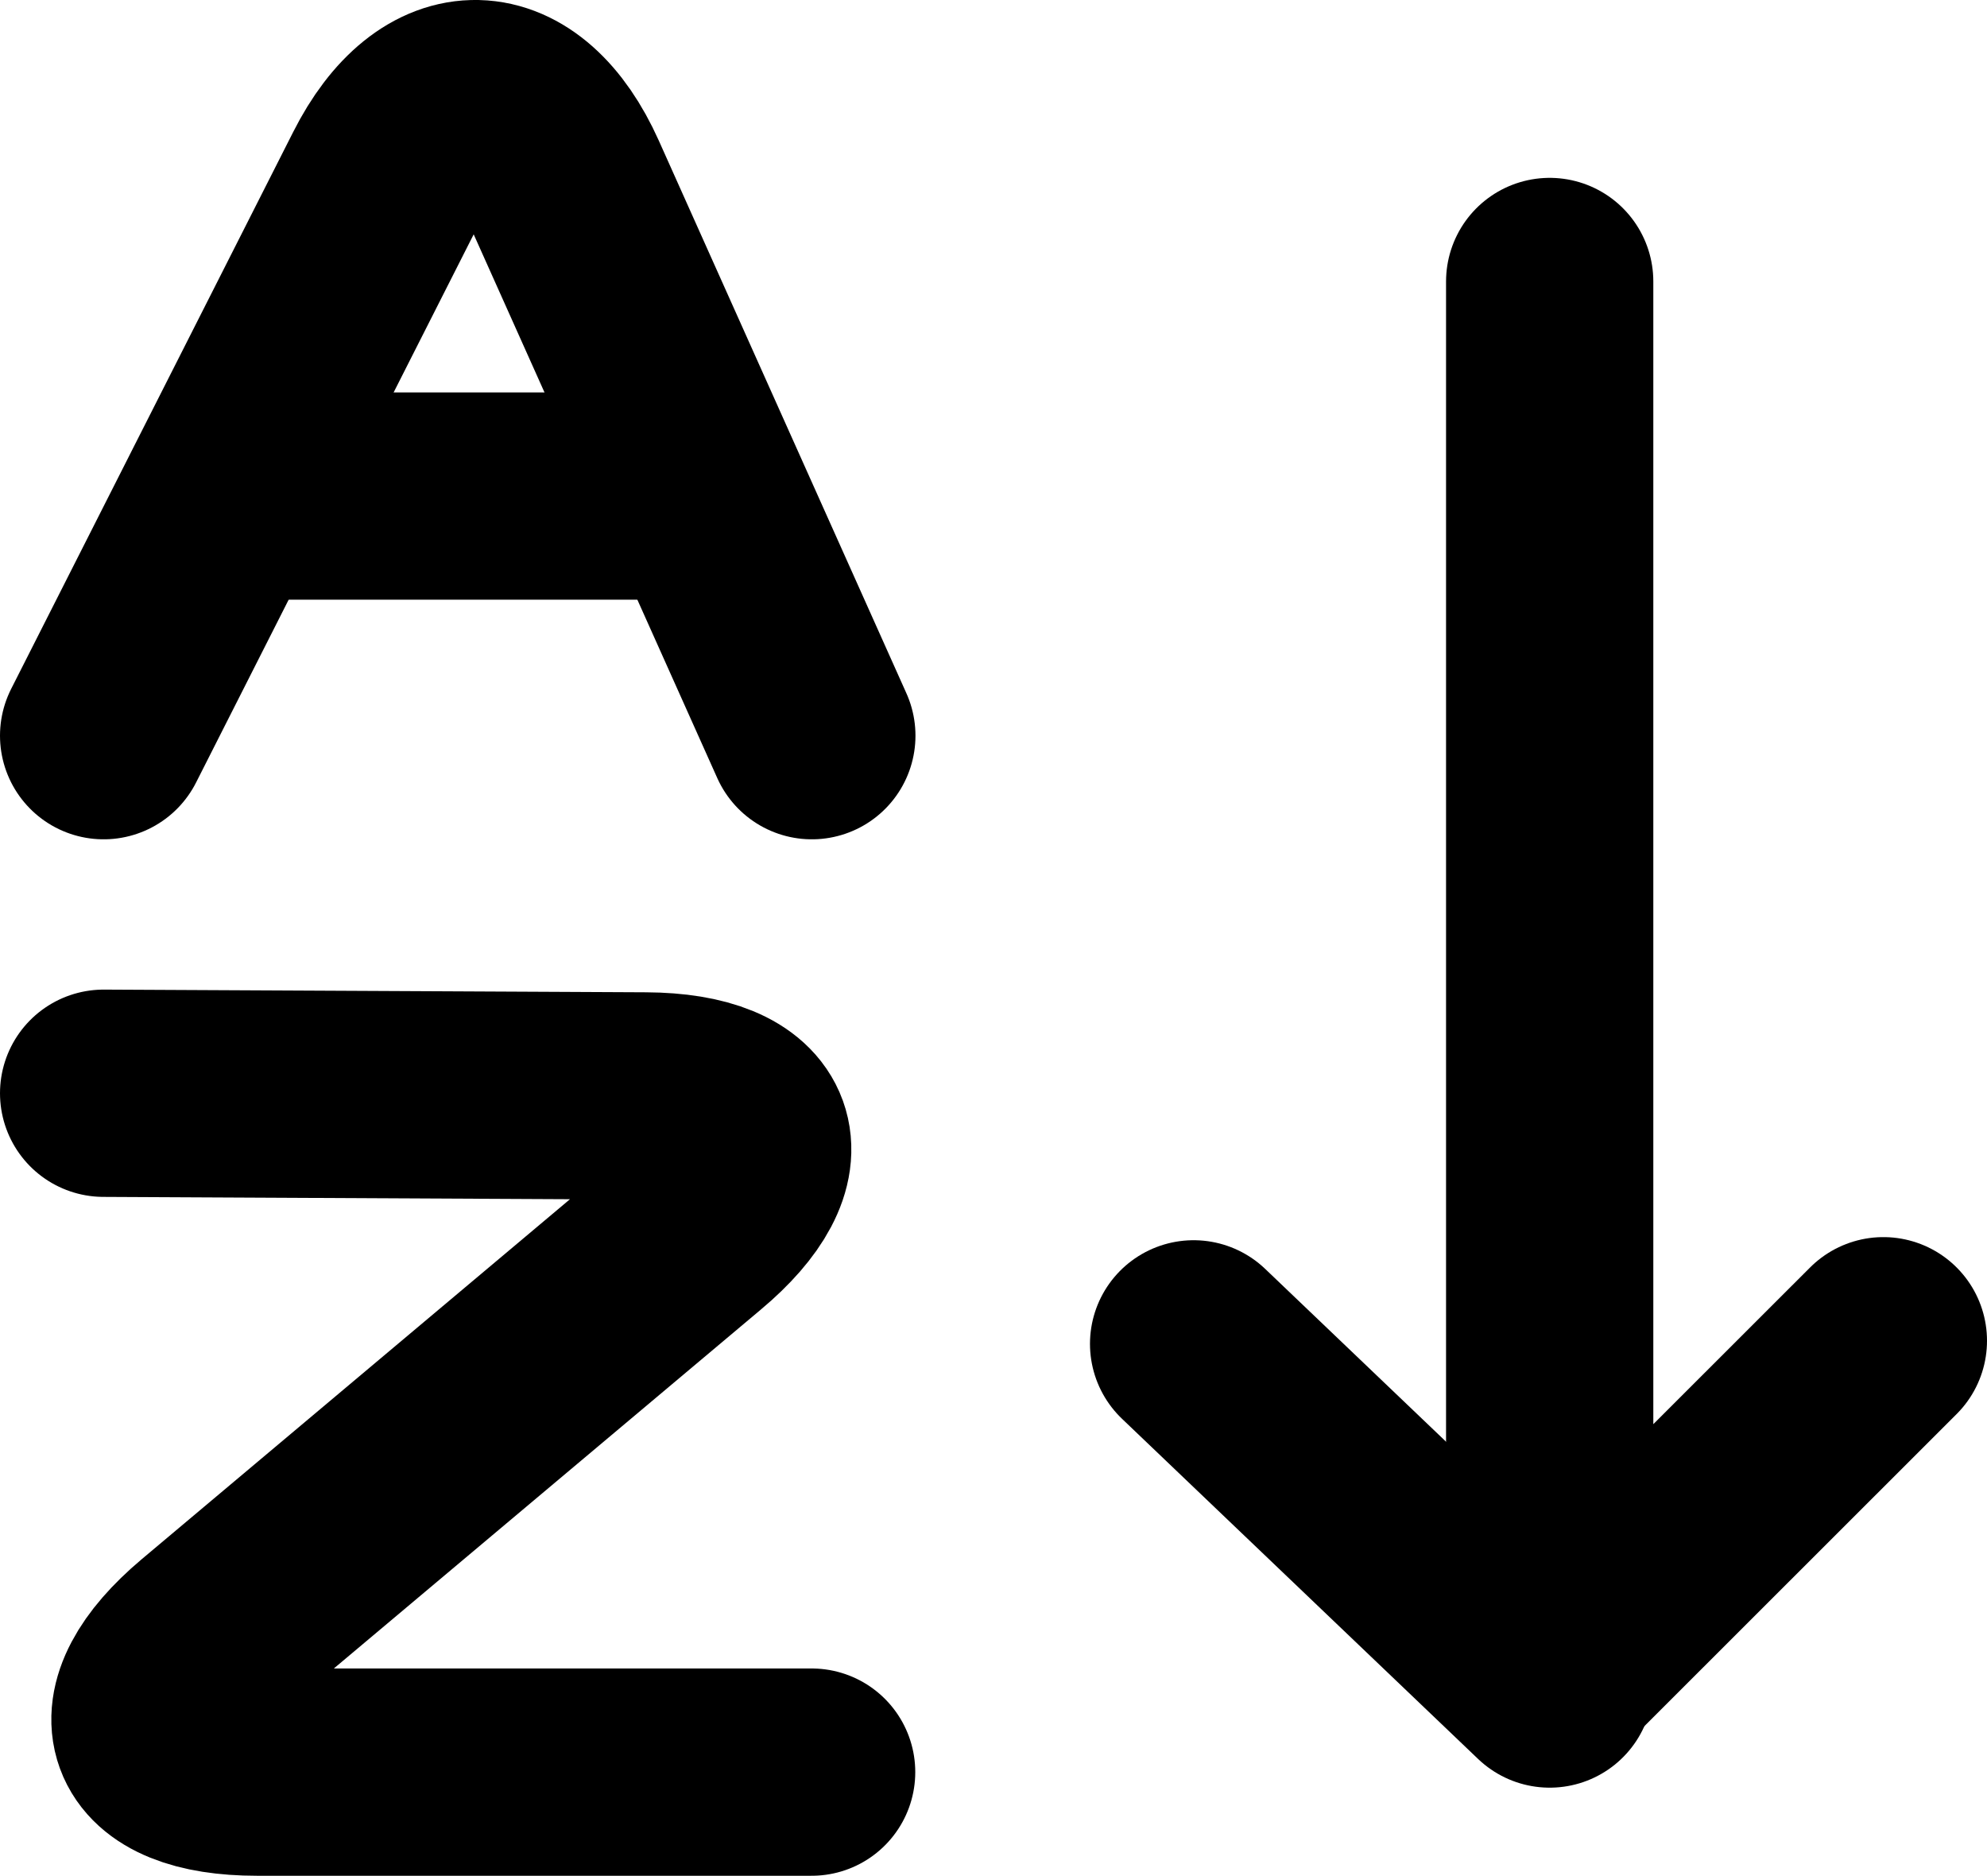
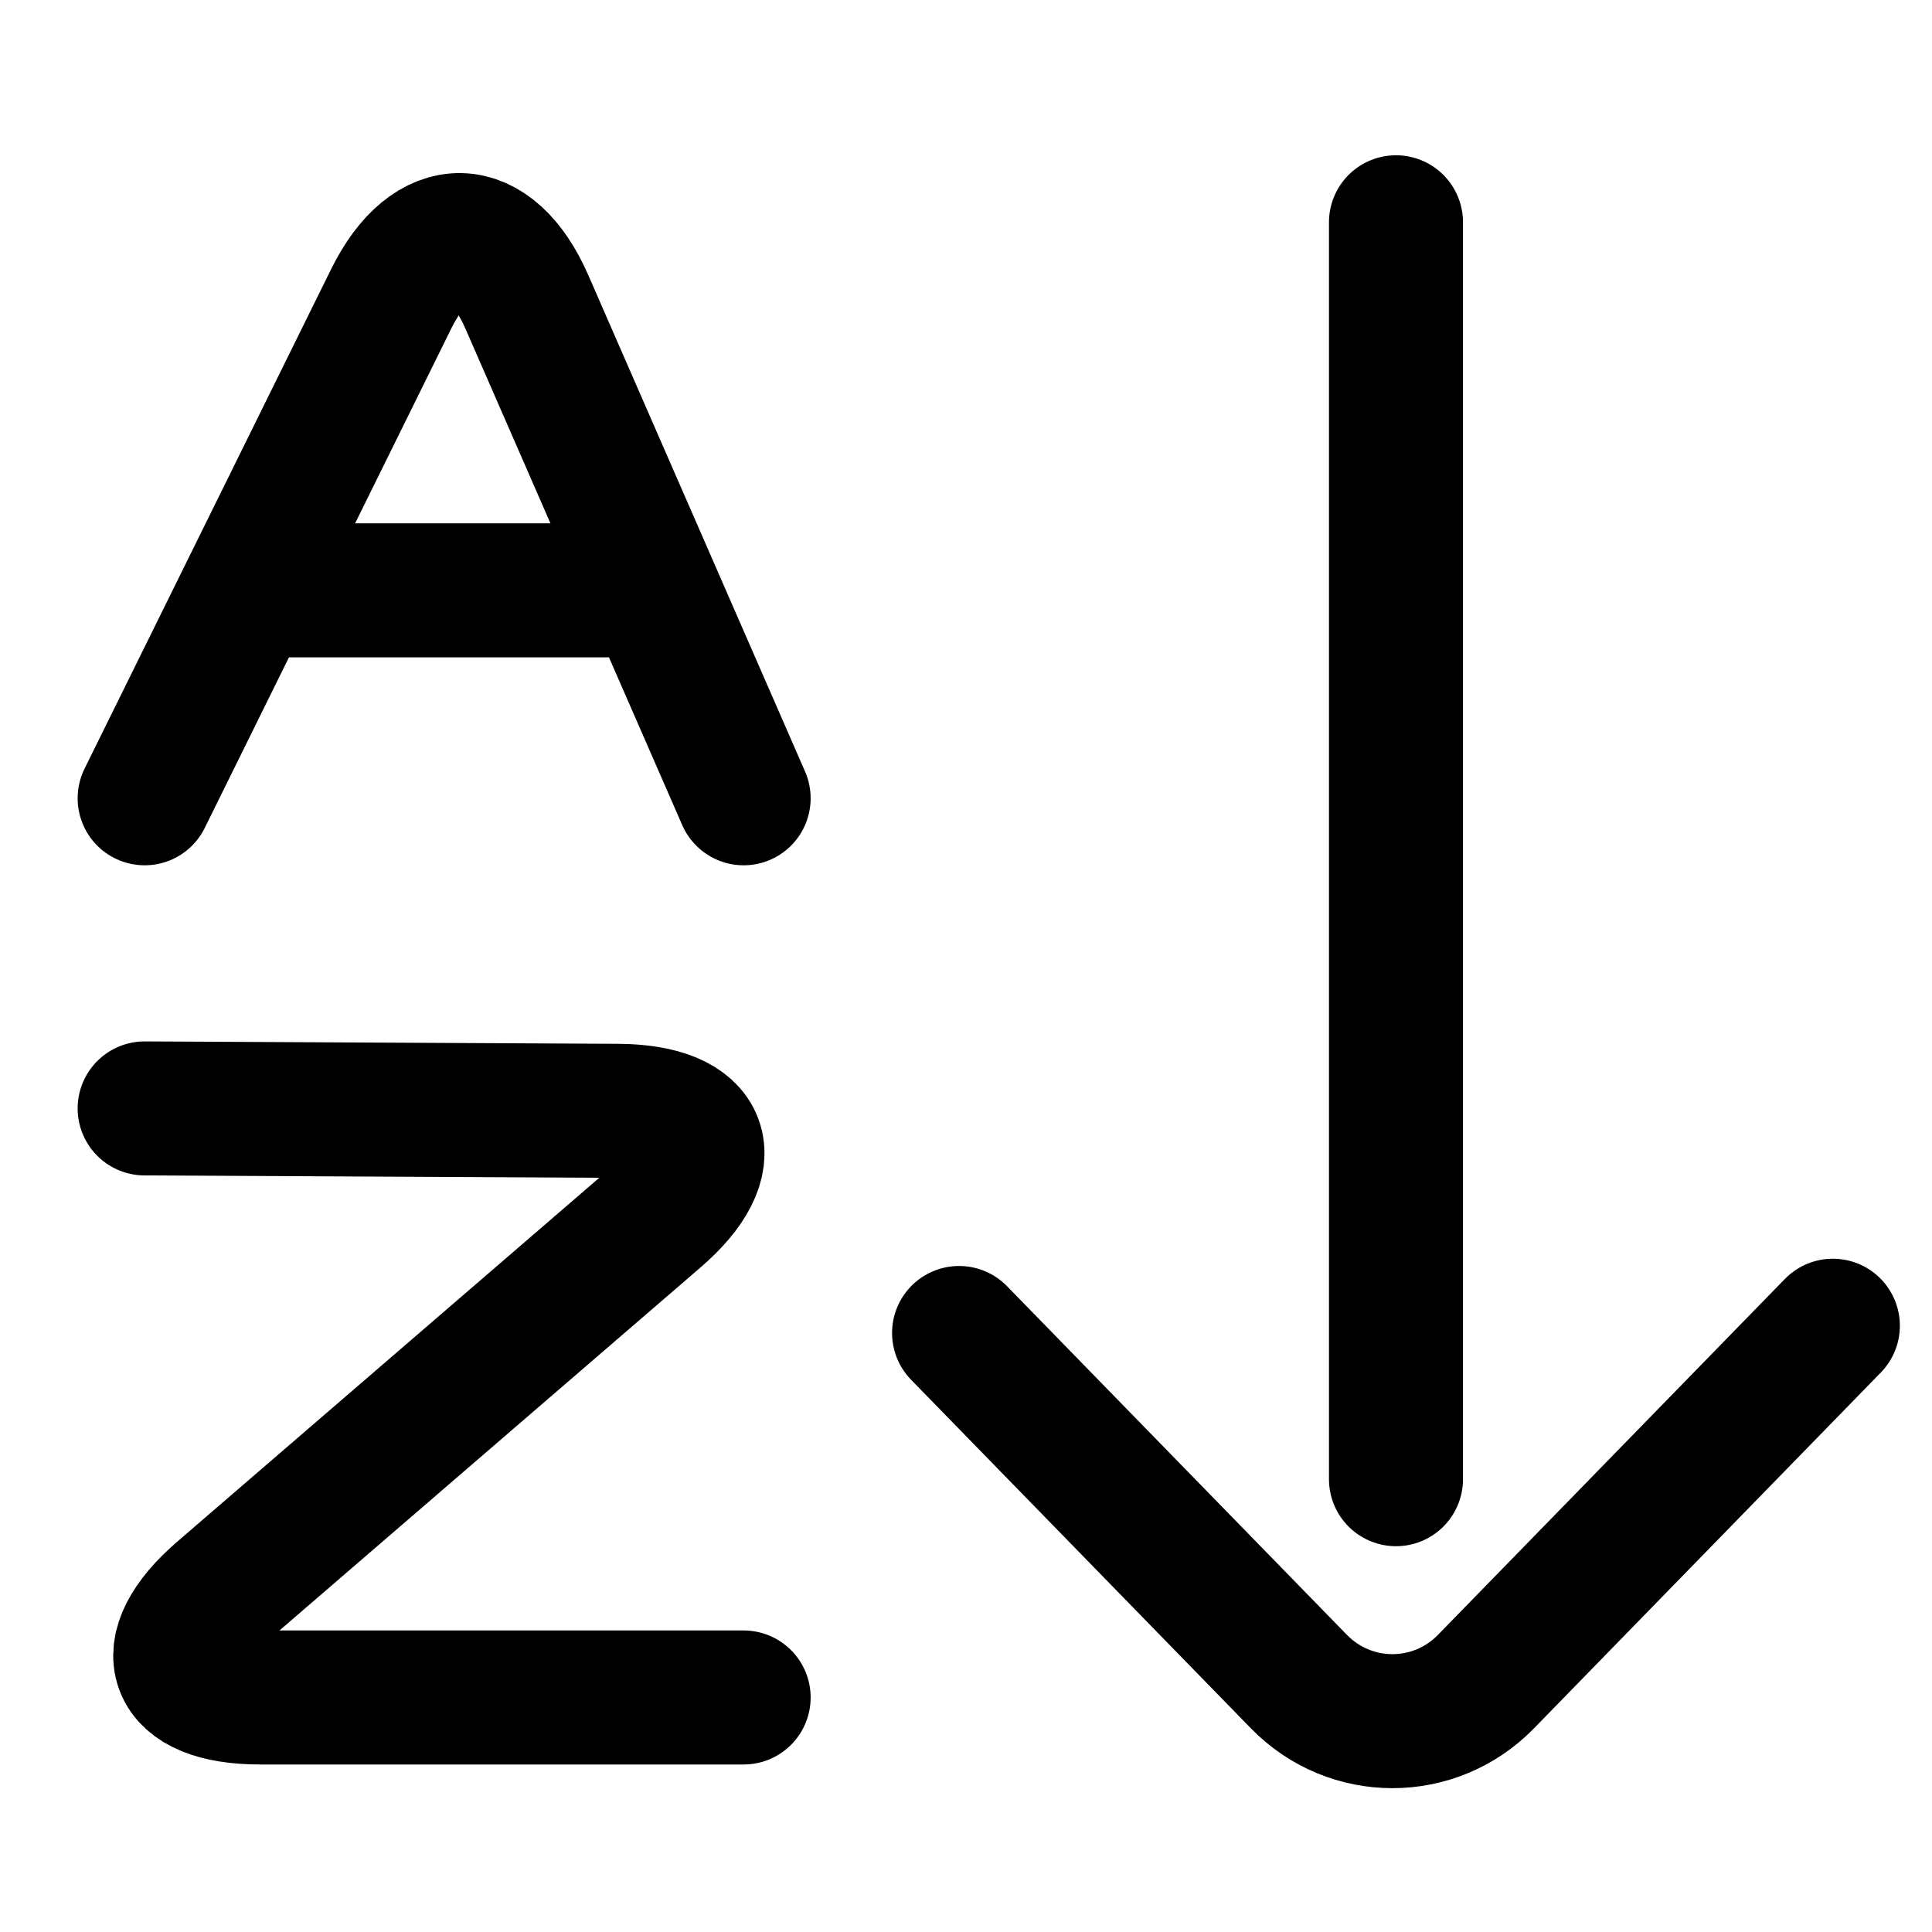
- <svg xmlns="http://www.w3.org/2000/svg" version="1.1" id="Layer_1" x="0px" y="0px" width="9.587px" height="9.049px" viewBox="0 0 9.587 9.049" enable-background="new 0 0 9.587 9.049" xml:space="preserve">
-   <polyline fill="none" stroke="currentColor" stroke-linecap="round" stroke-linejoin="round" stroke-miterlimit="10" points="  7.477,1.358 7.477,8.077 9.087,6.468 " />
+ <svg xmlns="http://www.w3.org/2000/svg" version="1.1" id="Layer_1" x="0px" y="0px" width="72.083px" height="72.083px" viewBox="0 0 72.083 72.083" enable-background="new 0 0 72.083 72.083" xml:space="preserve">
+   <line fill="none" stroke="#000000" stroke-width="5" stroke-linecap="round" stroke-linejoin="round" stroke-miterlimit="10" x1="52.084" y1="8.293" x2="52.084" y2="55.189" />
+   <path fill="none" stroke="#000000" stroke-width="5" stroke-linecap="round" stroke-linejoin="round" stroke-miterlimit="10" d="  M35.961,53.202" />
  <g>
-     <path fill="none" stroke="currentColor" stroke-linecap="round" stroke-linejoin="round" stroke-miterlimit="10" d="M0.5,3.549   l1.361-2.687c0.248-0.491,0.636-0.481,0.861,0.02l1.195,2.667" />
+     <path fill="none" stroke="#000000" stroke-width="5" stroke-linecap="round" stroke-linejoin="round" stroke-miterlimit="10" d="   M35.783,49.734l12.679,13.006c1.92,1.969,5.061,1.969,6.98,0l12.942-13.277" />
  </g>
  <g>
-     <line fill="none" stroke="currentColor" stroke-linecap="round" stroke-linejoin="round" stroke-miterlimit="10" x1="1.088" y1="2.393" x2="3.371" y2="2.393" />
+     <path fill="none" stroke="#000000" stroke-width="5" stroke-linecap="round" stroke-linejoin="round" stroke-miterlimit="10" d="   M5.397,29.784l9.202-18.641c1.461-2.959,3.736-2.906,5.057,0.118l8.089,18.523" />
  </g>
  <g>
-     <path fill="none" stroke="currentColor" stroke-linecap="round" stroke-linejoin="round" stroke-miterlimit="10" d="M0.5,5.274   l2.615,0.013c0.55,0.003,0.656,0.295,0.234,0.648l-2.344,1.97C0.585,8.259,0.69,8.549,1.24,8.549h2.676" />
+     <line fill="none" stroke="#000000" stroke-width="5" stroke-linecap="round" stroke-linejoin="round" stroke-miterlimit="10" x1="9.244" y1="22.026" x2="24.18" y2="22.026" />
  </g>
-   <line fill="none" stroke="currentColor" stroke-linecap="round" stroke-linejoin="round" stroke-miterlimit="10" x1="5.759" y1="6.483" x2="7.477" y2="8.124" />
+   <g>
+     <path fill="none" stroke="#000000" stroke-width="5" stroke-linecap="round" stroke-linejoin="round" stroke-miterlimit="10" d="   M5.397,41.355l17.652,0.09c3.3,0.017,3.955,1.794,1.456,3.949L8.243,59.415c-2.499,2.155-1.844,3.918,1.456,3.918h18.046" />
+   </g>
+   <g>
+     <path fill="#010101" d="M17.977,7.538" />
+     <path fill="none" stroke="#000000" stroke-linecap="round" stroke-linejoin="round" stroke-miterlimit="10" d="M17.977,7.538" />
+   </g>
</svg>
